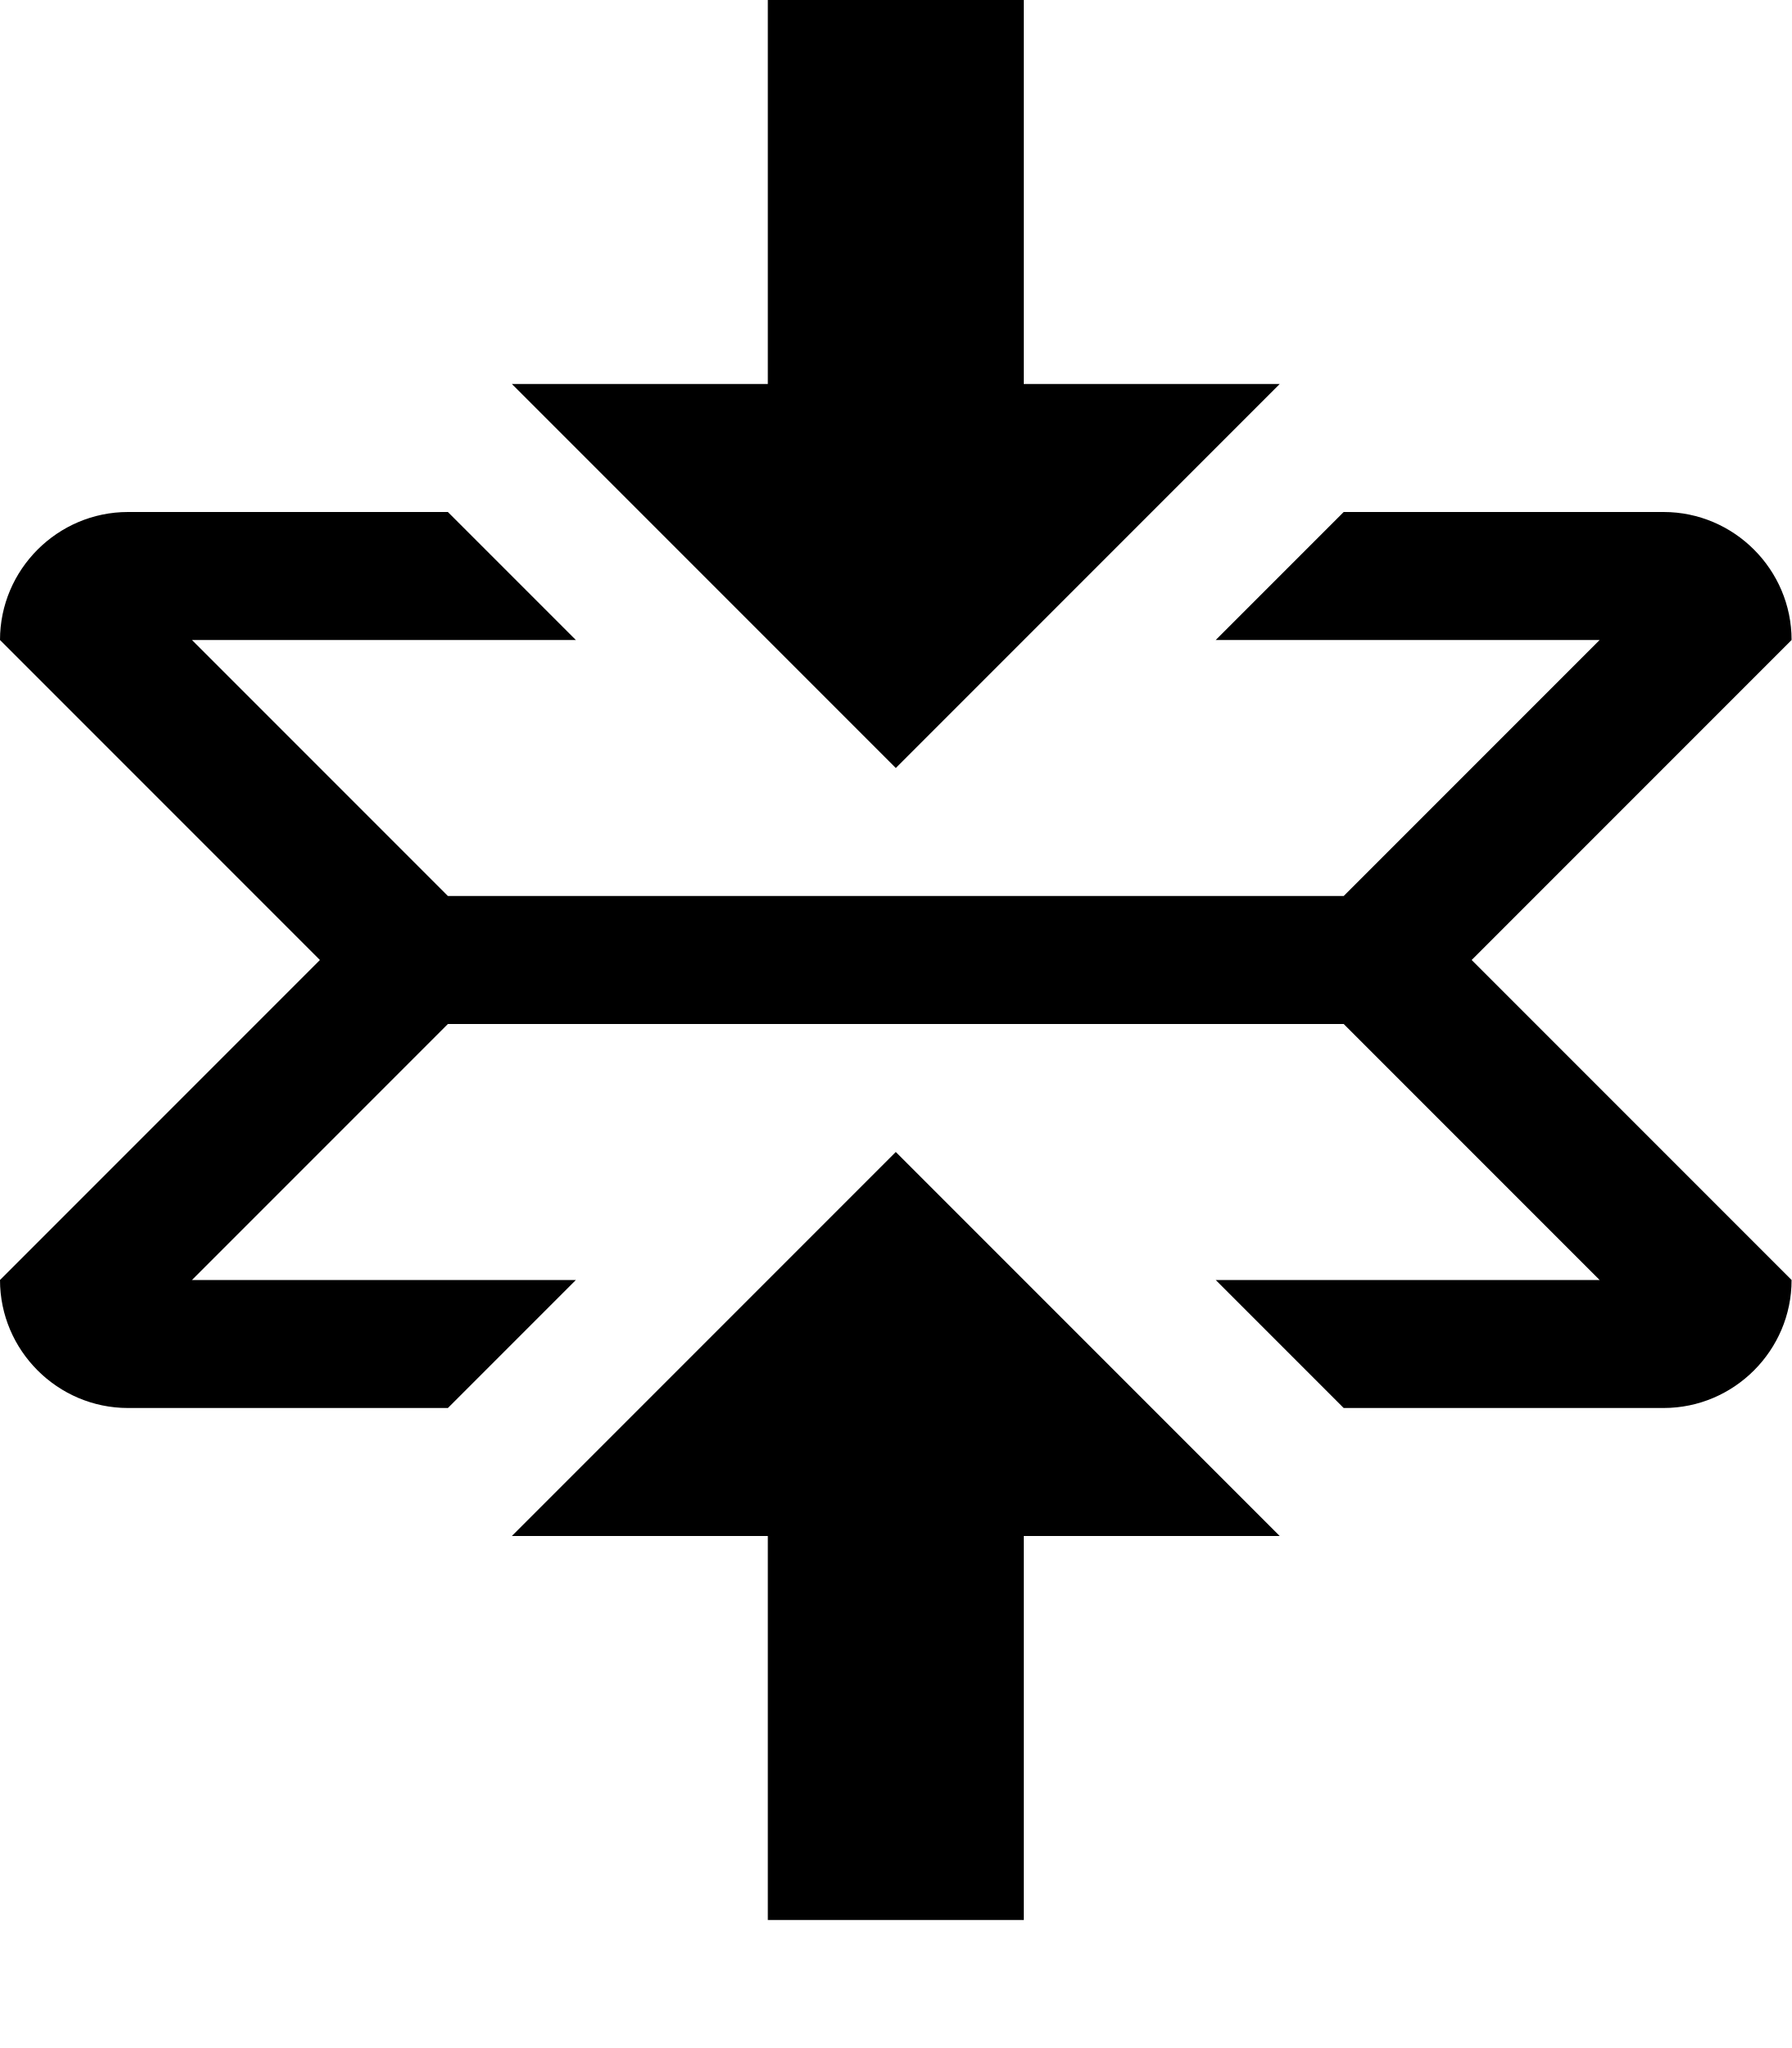
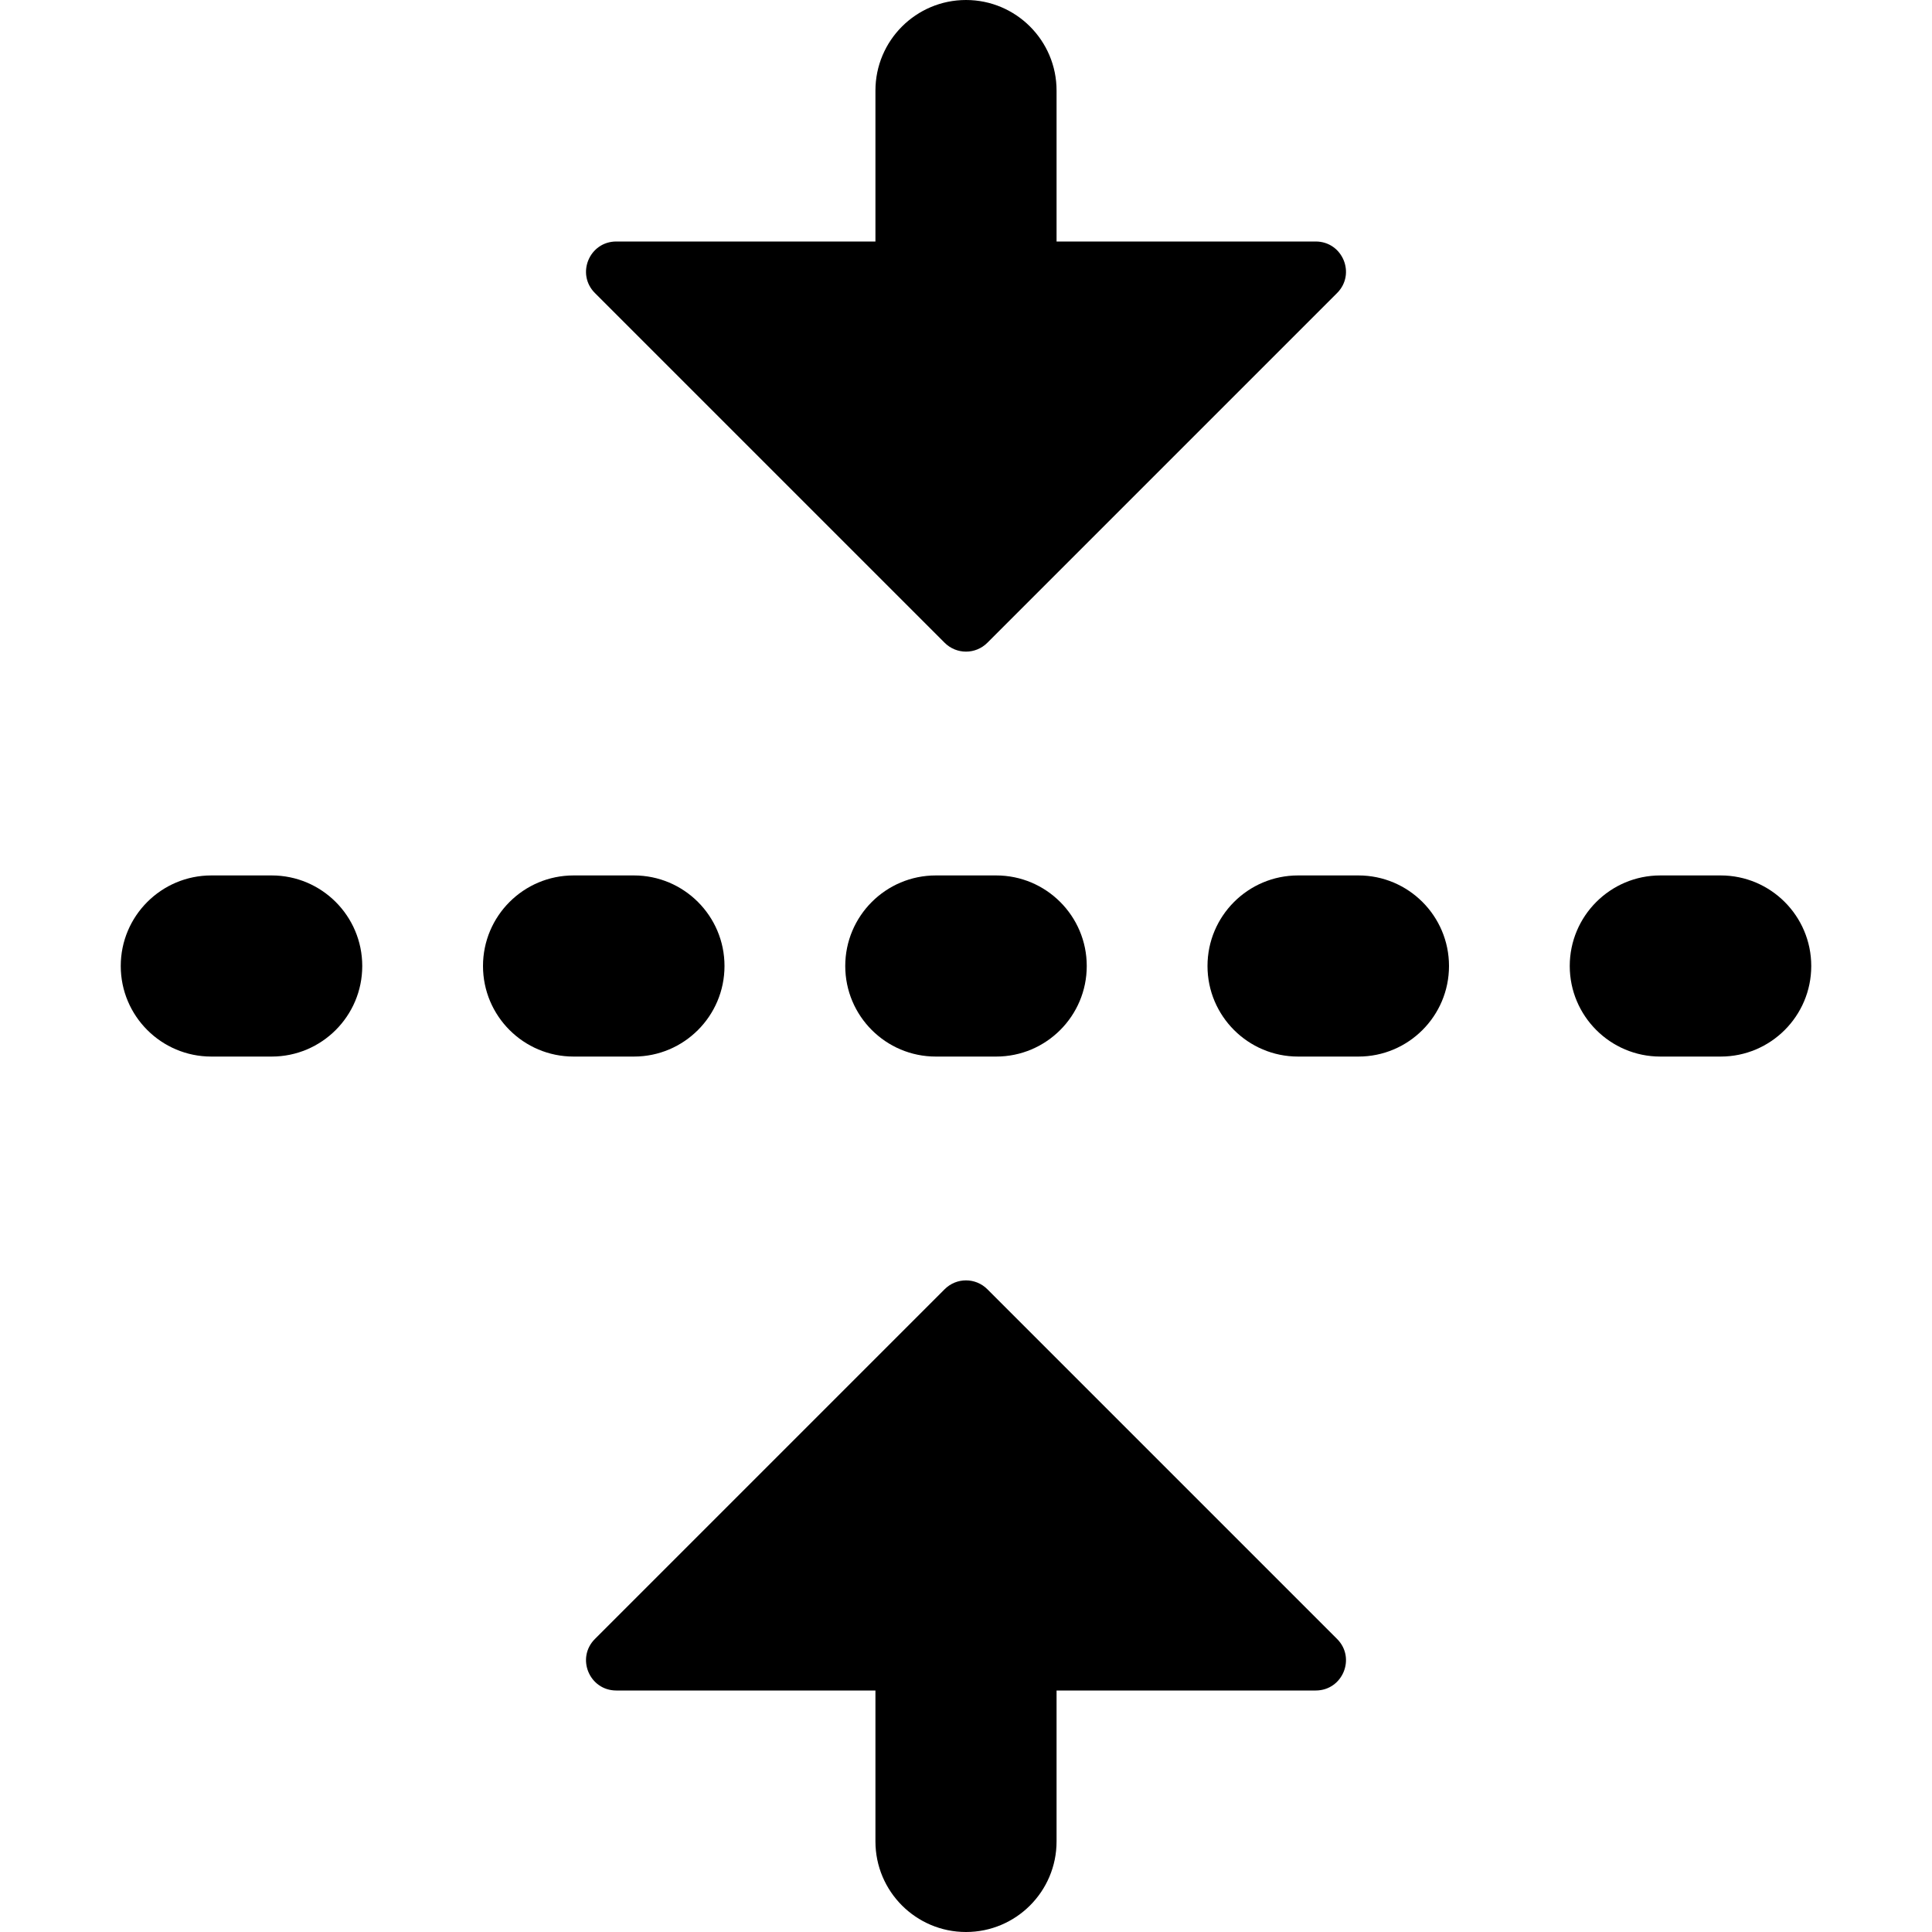
- <svg xmlns="http://www.w3.org/2000/svg" width="14" height="16" viewBox="0 0 14 16">
-   <path fill-rule="evenodd" d="M7 9l3 3H8v3H6v-3H4l3-3zm3-6H8V0H6v3H4l3 3 3-3zm4 2c0-.55-.45-1-1-1h-2.5l-1 1h3l-2 2h-7l-2-2h3l-1-1H1c-.55 0-1 .45-1 1l2.5 2.5L0 10c0 .55.45 1 1 1h2.5l1-1h-3l2-2h7l2 2h-3l1 1H13c.55 0 1-.45 1-1l-2.5-2.5L14 5z" />
+ <svg xmlns="http://www.w3.org/2000/svg" width="16" height="16" viewBox="0 0 16 16">
+   <path fill-rule="evenodd" clip-rule="evenodd" d="M10.896 2L8.75 2V0.75C8.75 0.336 8.414 0 8 0C7.586 0 7.25 0.336 7.25 0.75V2L5.104 2C4.881 2 4.769 2.269 4.927 2.427L7.823 5.323C7.921 5.421 8.079 5.421 8.177 5.323L11.073 2.427C11.231 2.269 11.119 2 10.896 2ZM8.75 15.25C8.75 15.664 8.414 16 8 16C7.586 16 7.25 15.664 7.25 15.25L7.25 14H5.104C4.881 14 4.769 13.731 4.927 13.573L7.823 10.677C7.921 10.579 8.079 10.579 8.177 10.677L11.073 13.573C11.231 13.731 11.119 14 10.896 14H8.75L8.75 15.25ZM2.25 8.75C2.664 8.75 3 8.414 3 8C3 7.586 2.664 7.25 2.25 7.25H1.75C1.336 7.25 1 7.586 1 8C1 8.414 1.336 8.75 1.75 8.75H2.25ZM6 8C6 8.414 5.664 8.75 5.25 8.75H4.75C4.336 8.75 4 8.414 4 8C4 7.586 4.336 7.25 4.75 7.25H5.25C5.664 7.25 6 7.586 6 8ZM8.25 8.75C8.664 8.75 9 8.414 9 8C9 7.586 8.664 7.25 8.25 7.25H7.75C7.336 7.25 7 7.586 7 8C7 8.414 7.336 8.75 7.75 8.75H8.25ZM12 8C12 8.414 11.664 8.75 11.25 8.75H10.75C10.336 8.75 10 8.414 10 8C10 7.586 10.336 7.25 10.75 7.25H11.25C11.664 7.25 12 7.586 12 8ZM14.25 8.75C14.664 8.75 15 8.414 15 8C15 7.586 14.664 7.25 14.25 7.25H13.75C13.336 7.25 13 7.586 13 8C13 8.414 13.336 8.75 13.75 8.75H14.25Z" />
</svg>
